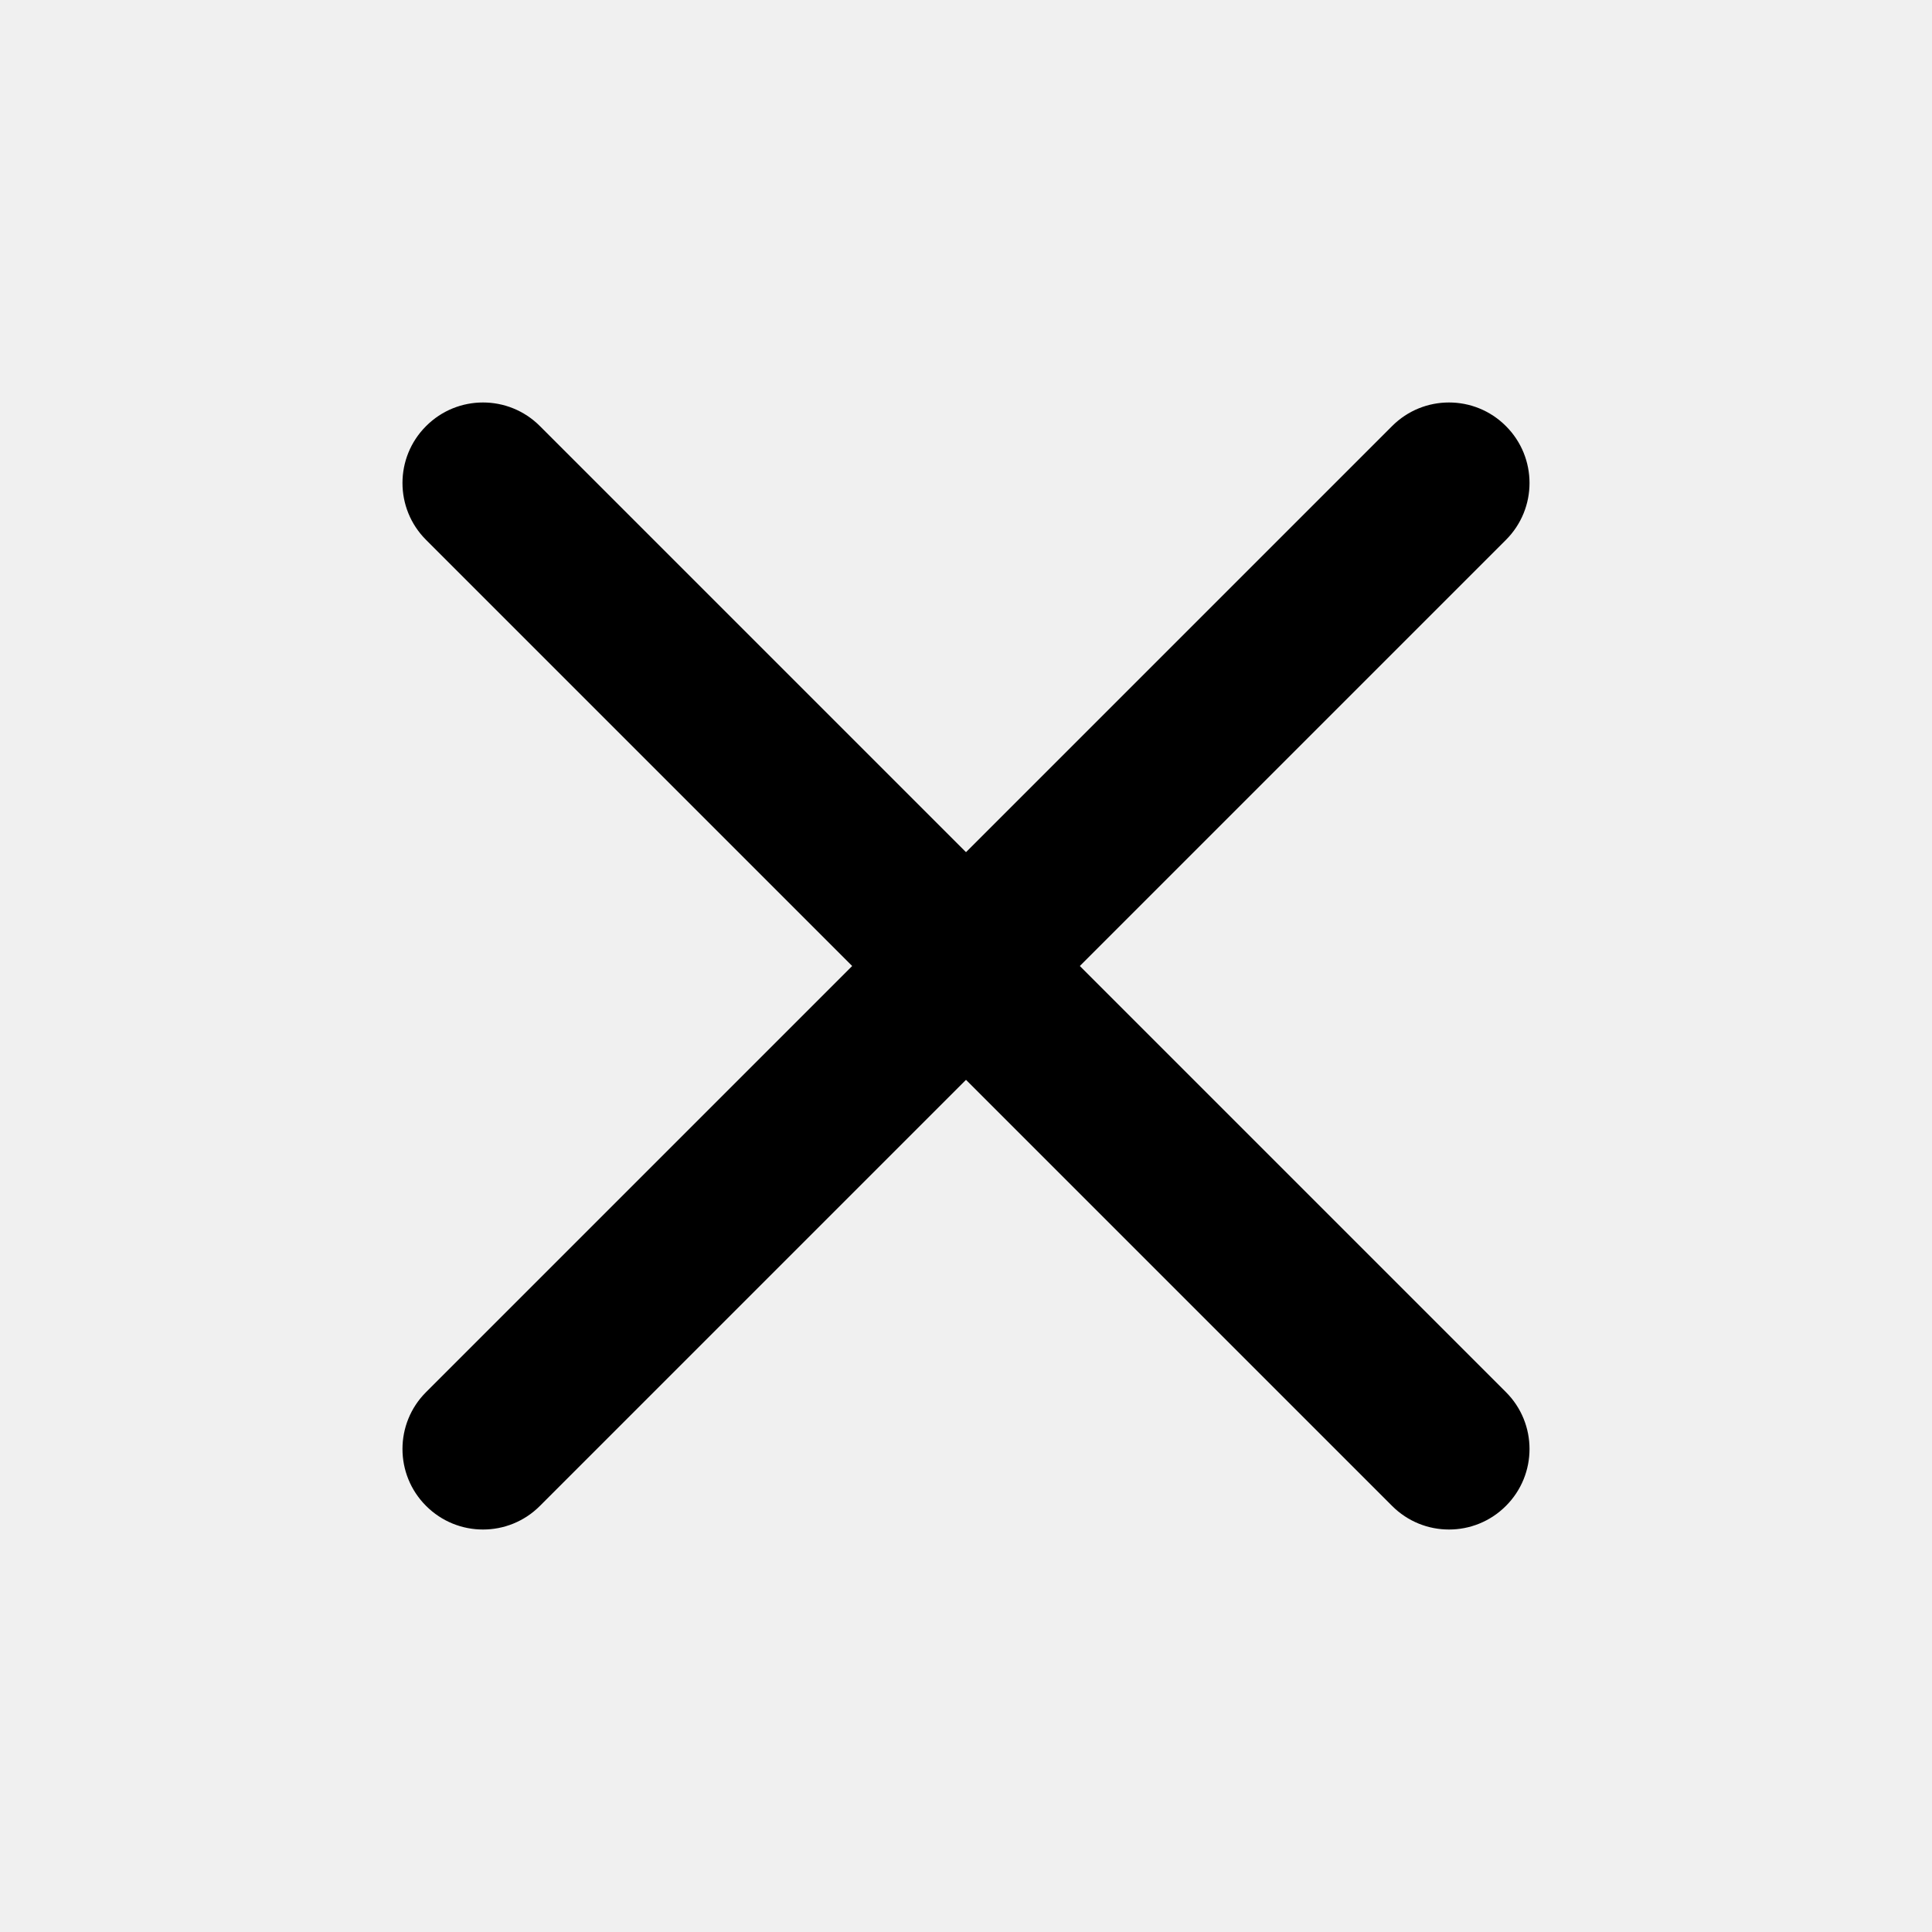
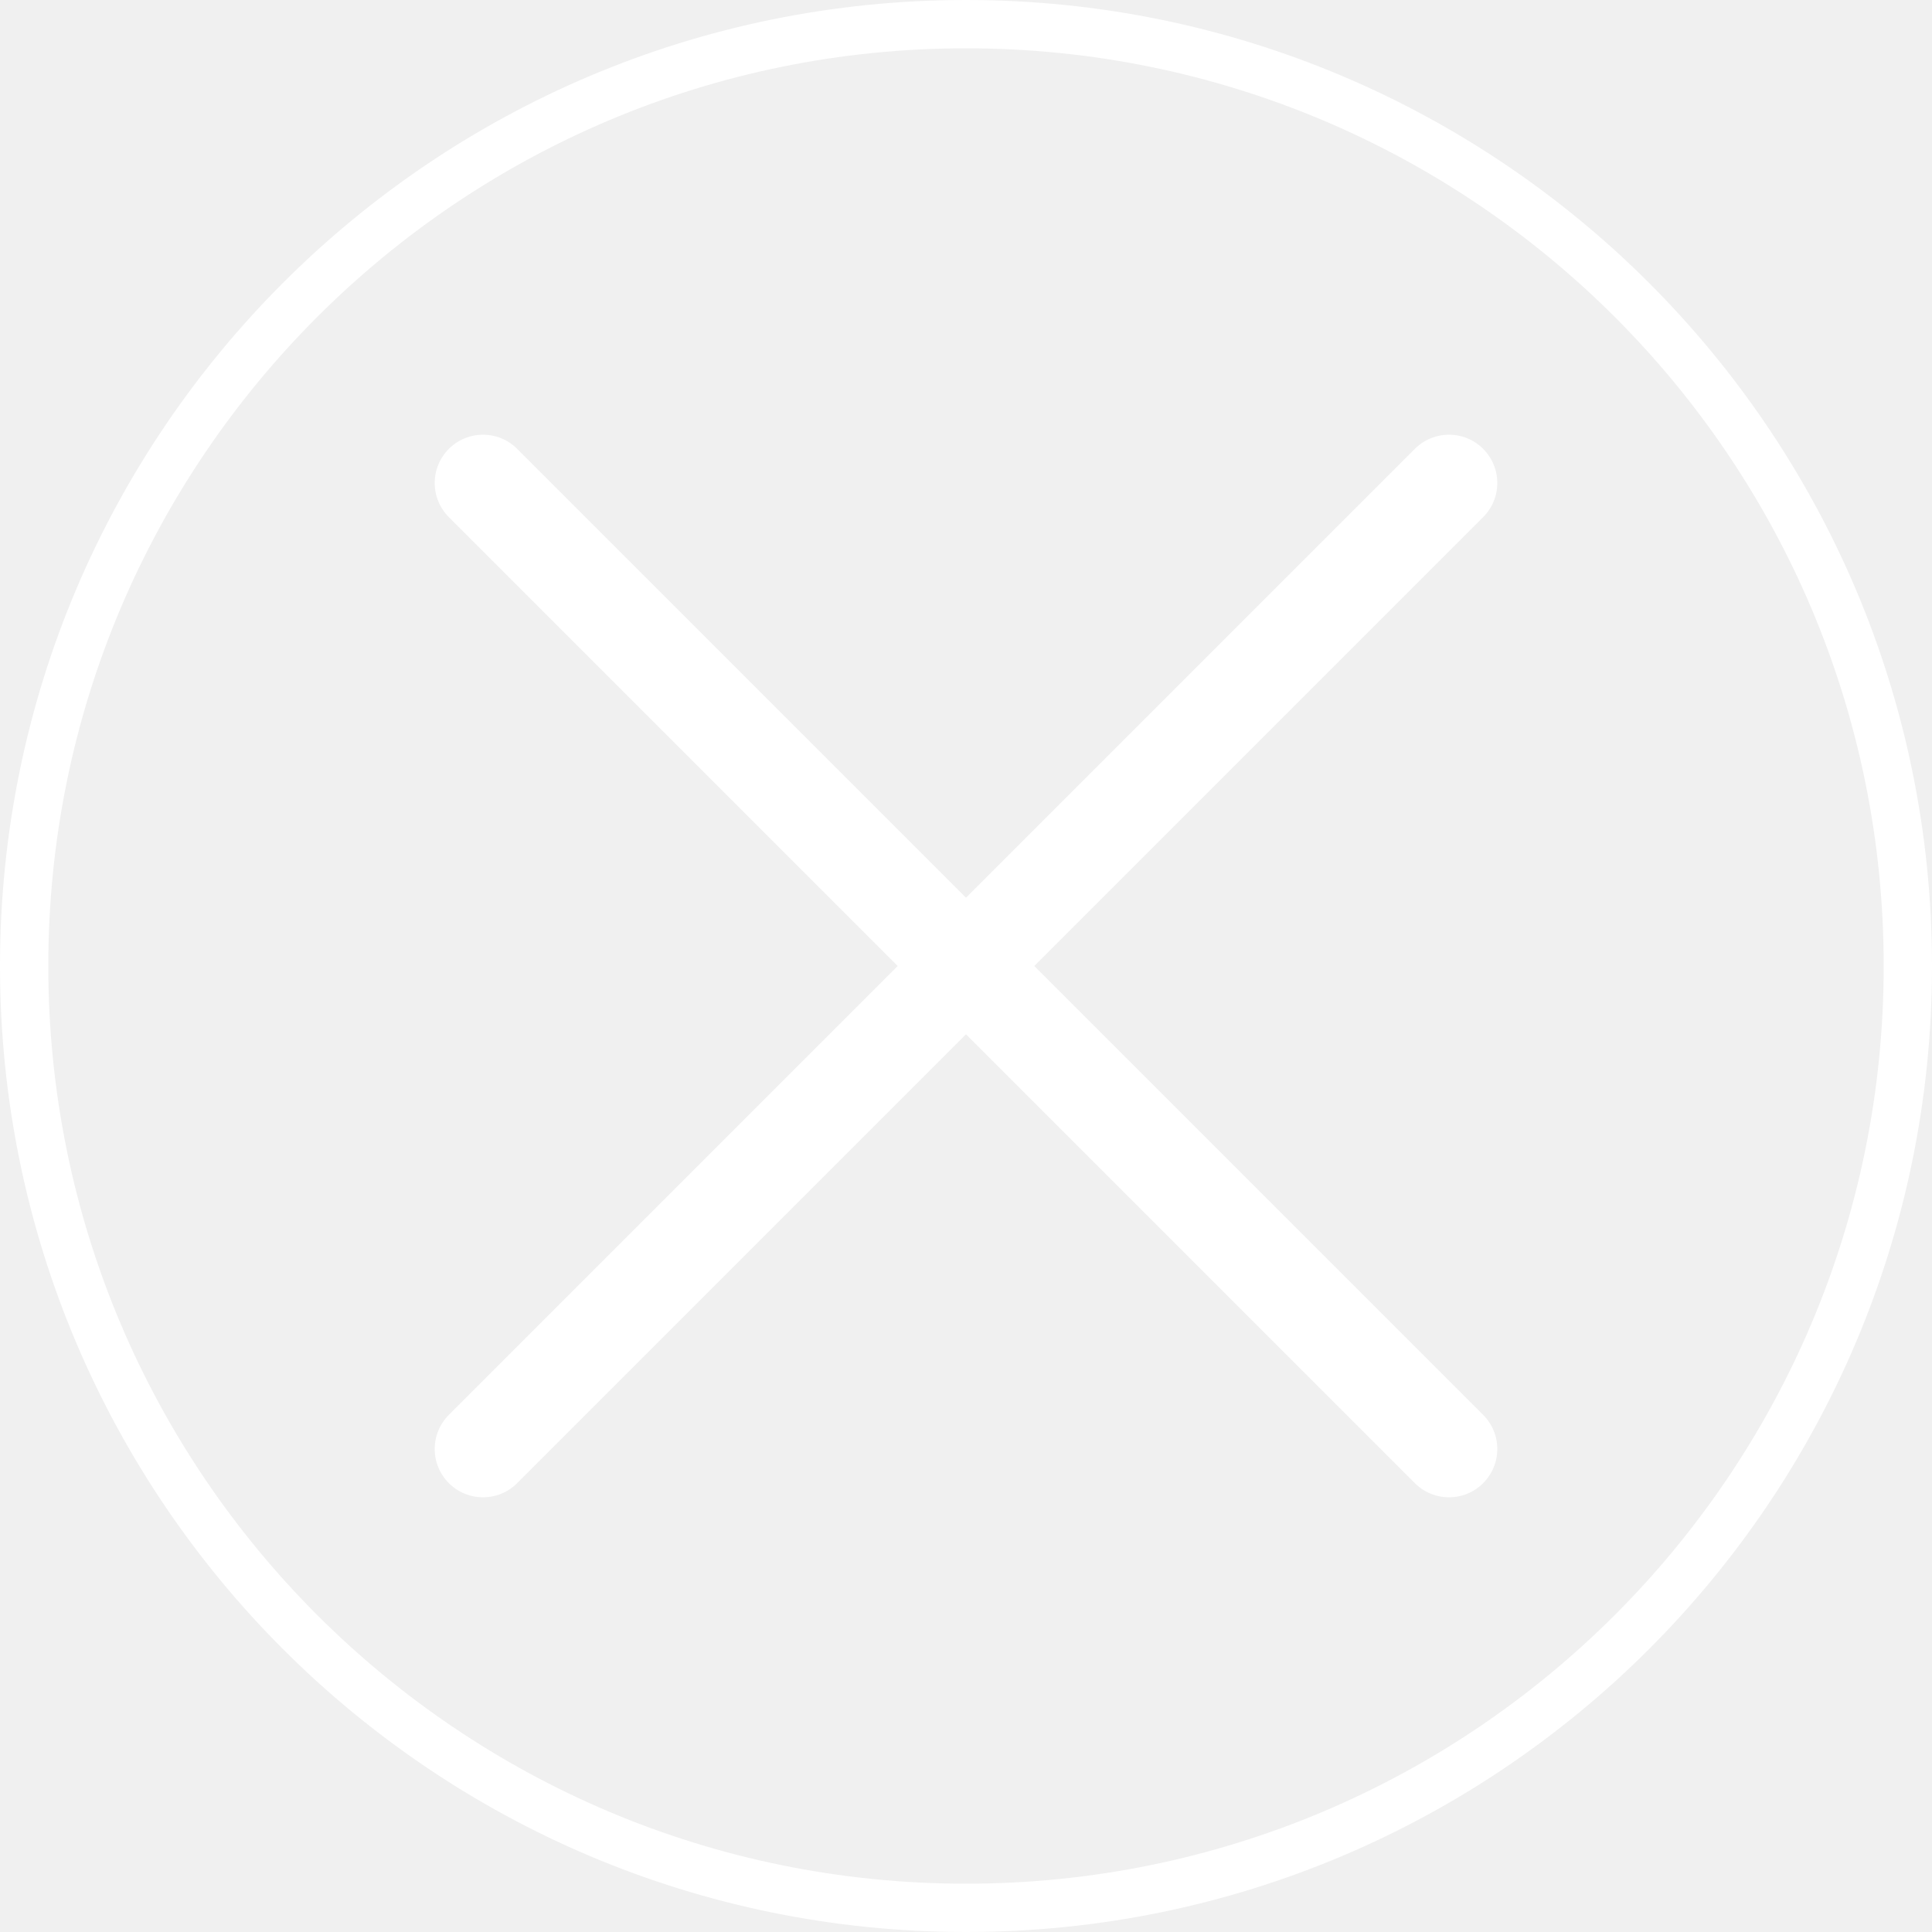
- <svg xmlns="http://www.w3.org/2000/svg" width="24" height="24" viewBox="0 0 24 24" fill="none">
-   <path fill-rule="evenodd" clip-rule="evenodd" d="M18.707 5.293C19.098 5.683 19.098 6.317 18.707 6.707L6.707 18.707C6.317 19.098 5.683 19.098 5.293 18.707C4.902 18.317 4.902 17.683 5.293 17.293L17.293 5.293C17.683 4.902 18.317 4.902 18.707 5.293Z" fill="currentColor" />
-   <path fill-rule="evenodd" clip-rule="evenodd" d="M5.293 5.293C5.683 4.902 6.317 4.902 6.707 5.293L18.707 17.293C19.098 17.683 19.098 18.317 18.707 18.707C18.317 19.098 17.683 19.098 17.293 18.707L5.293 6.707C4.902 6.317 4.902 5.683 5.293 5.293Z" fill="currentColor" />
+ <svg xmlns="http://www.w3.org/2000/svg" width="40" height="40" viewBox="0 0 40 40" fill="none">
+   <circle cx="20" cy="20" r="19.5" stroke="white" />
+   <path d="M10 10L30 30" stroke="white" stroke-width="2" stroke-linecap="round" />
+   <path d="M30 10L10 30" stroke="white" stroke-width="2" stroke-linecap="round" />
</svg>
